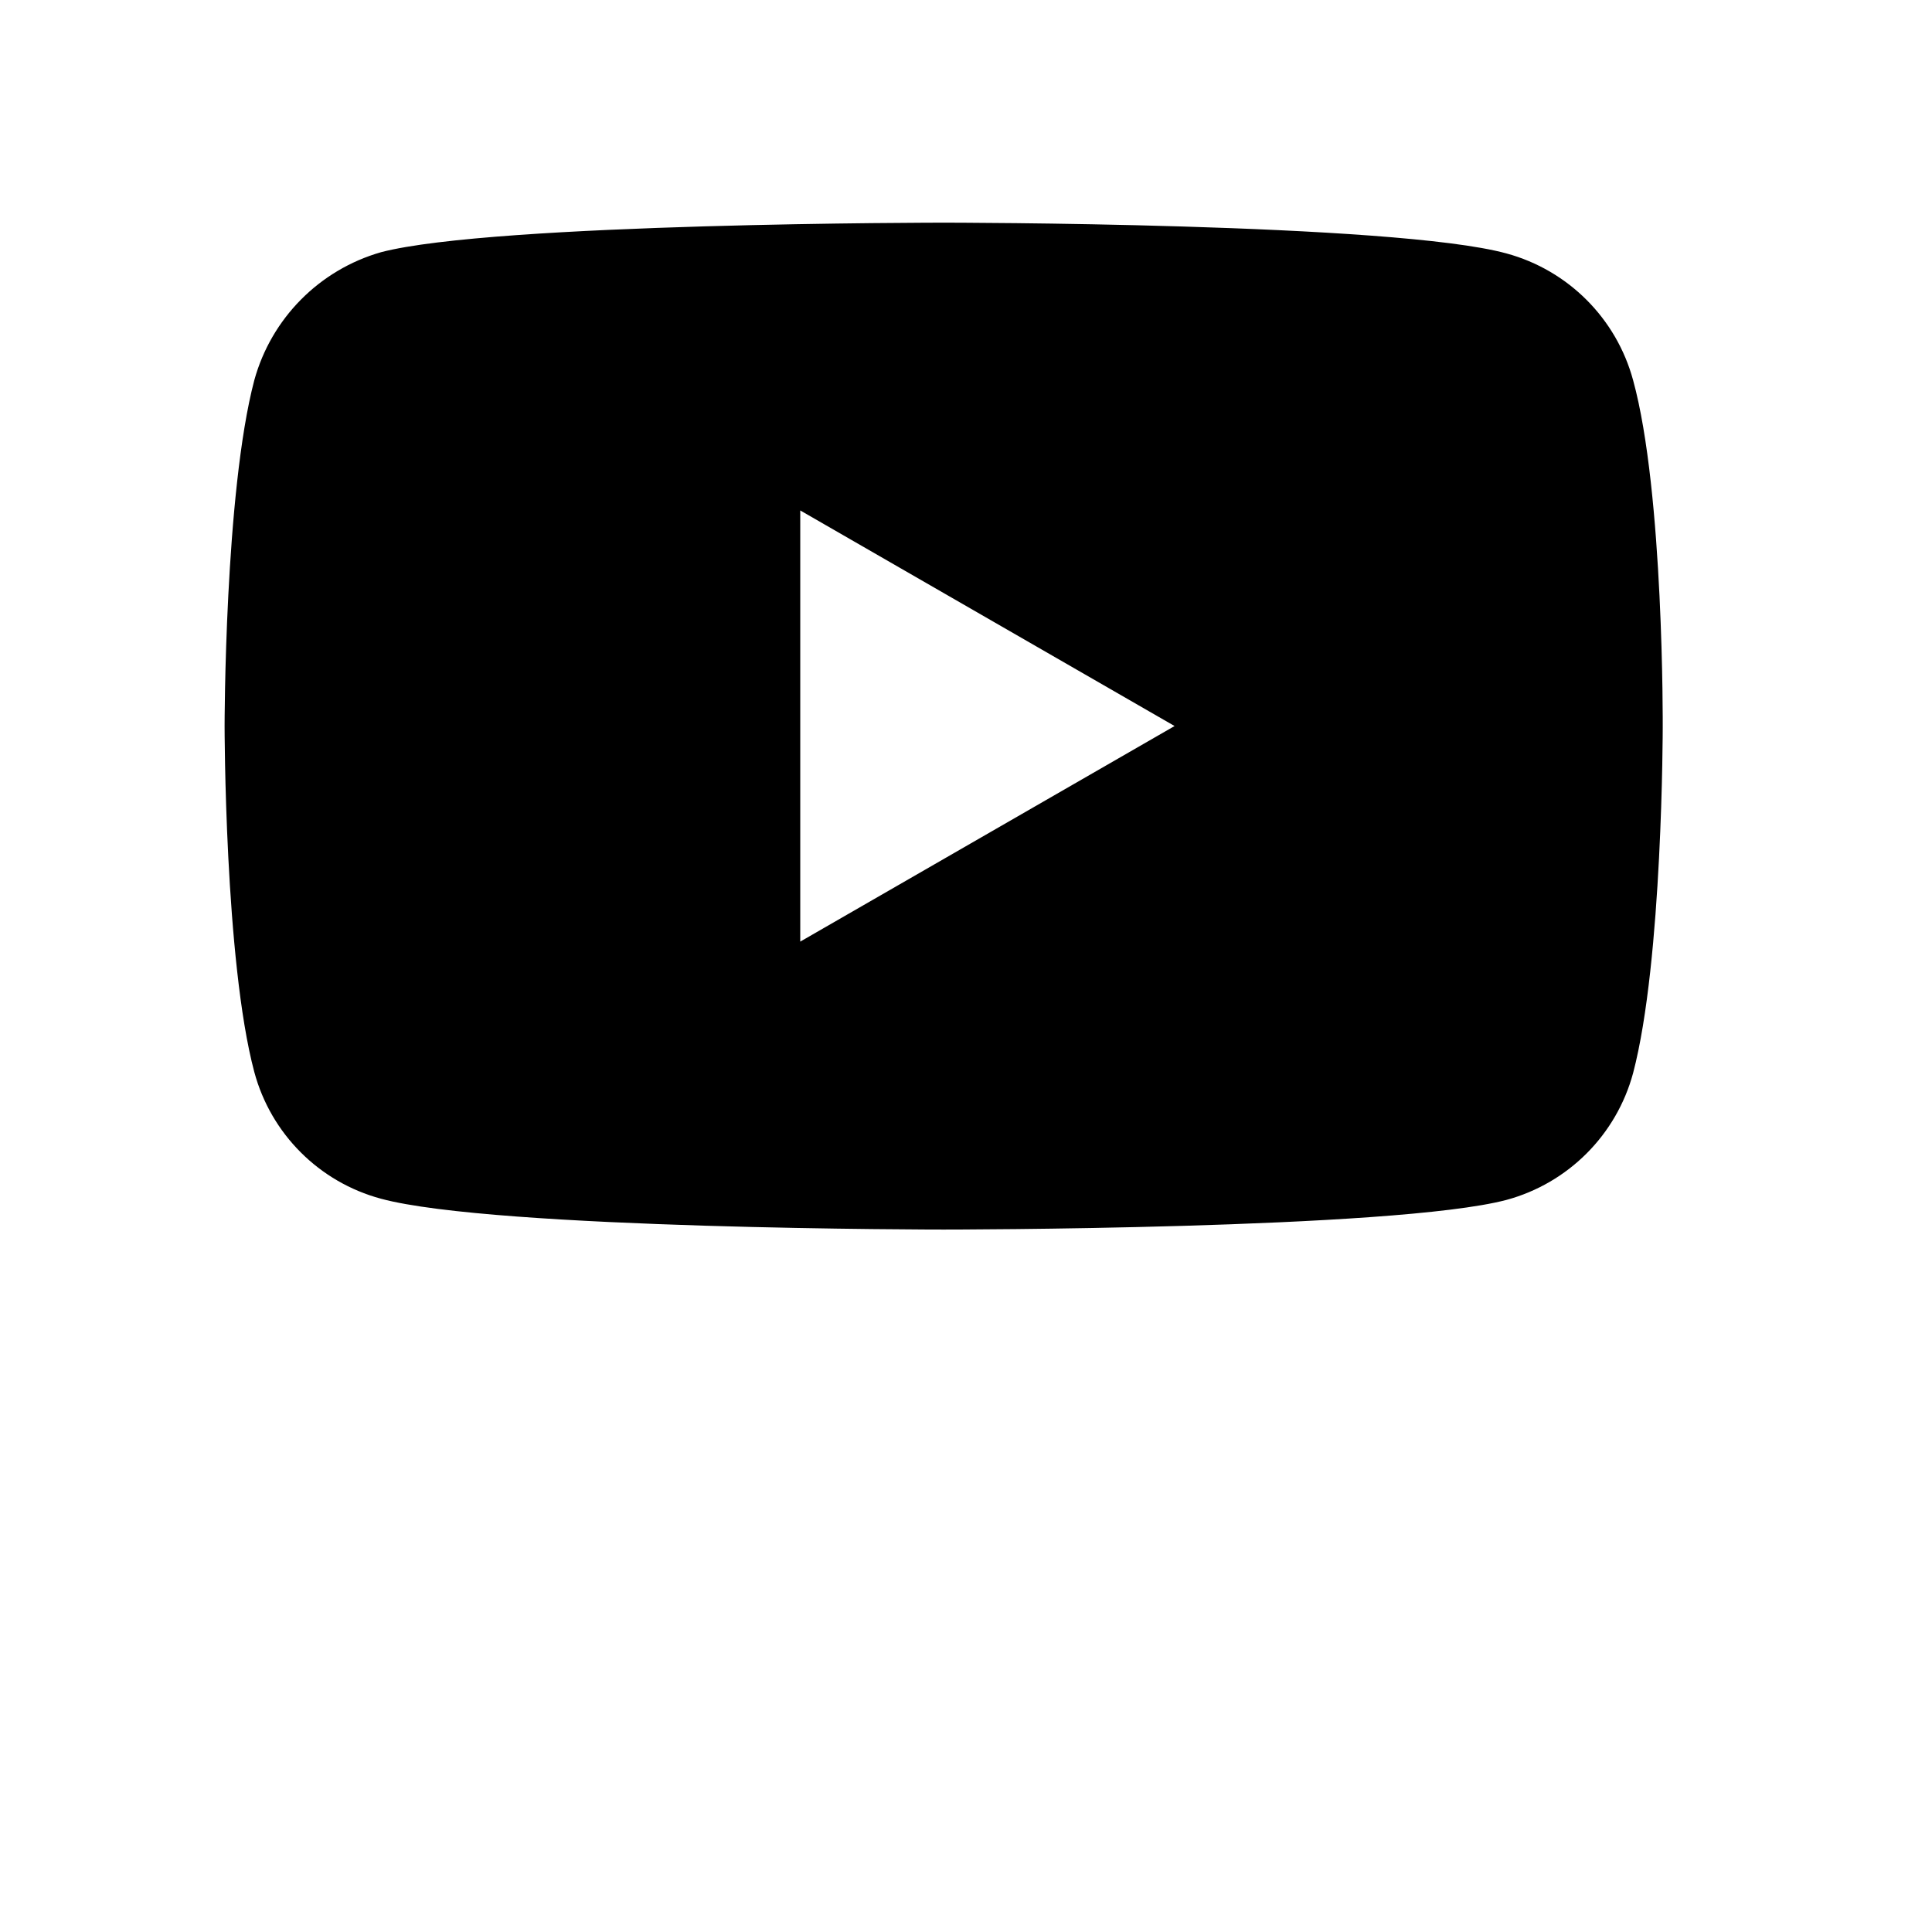
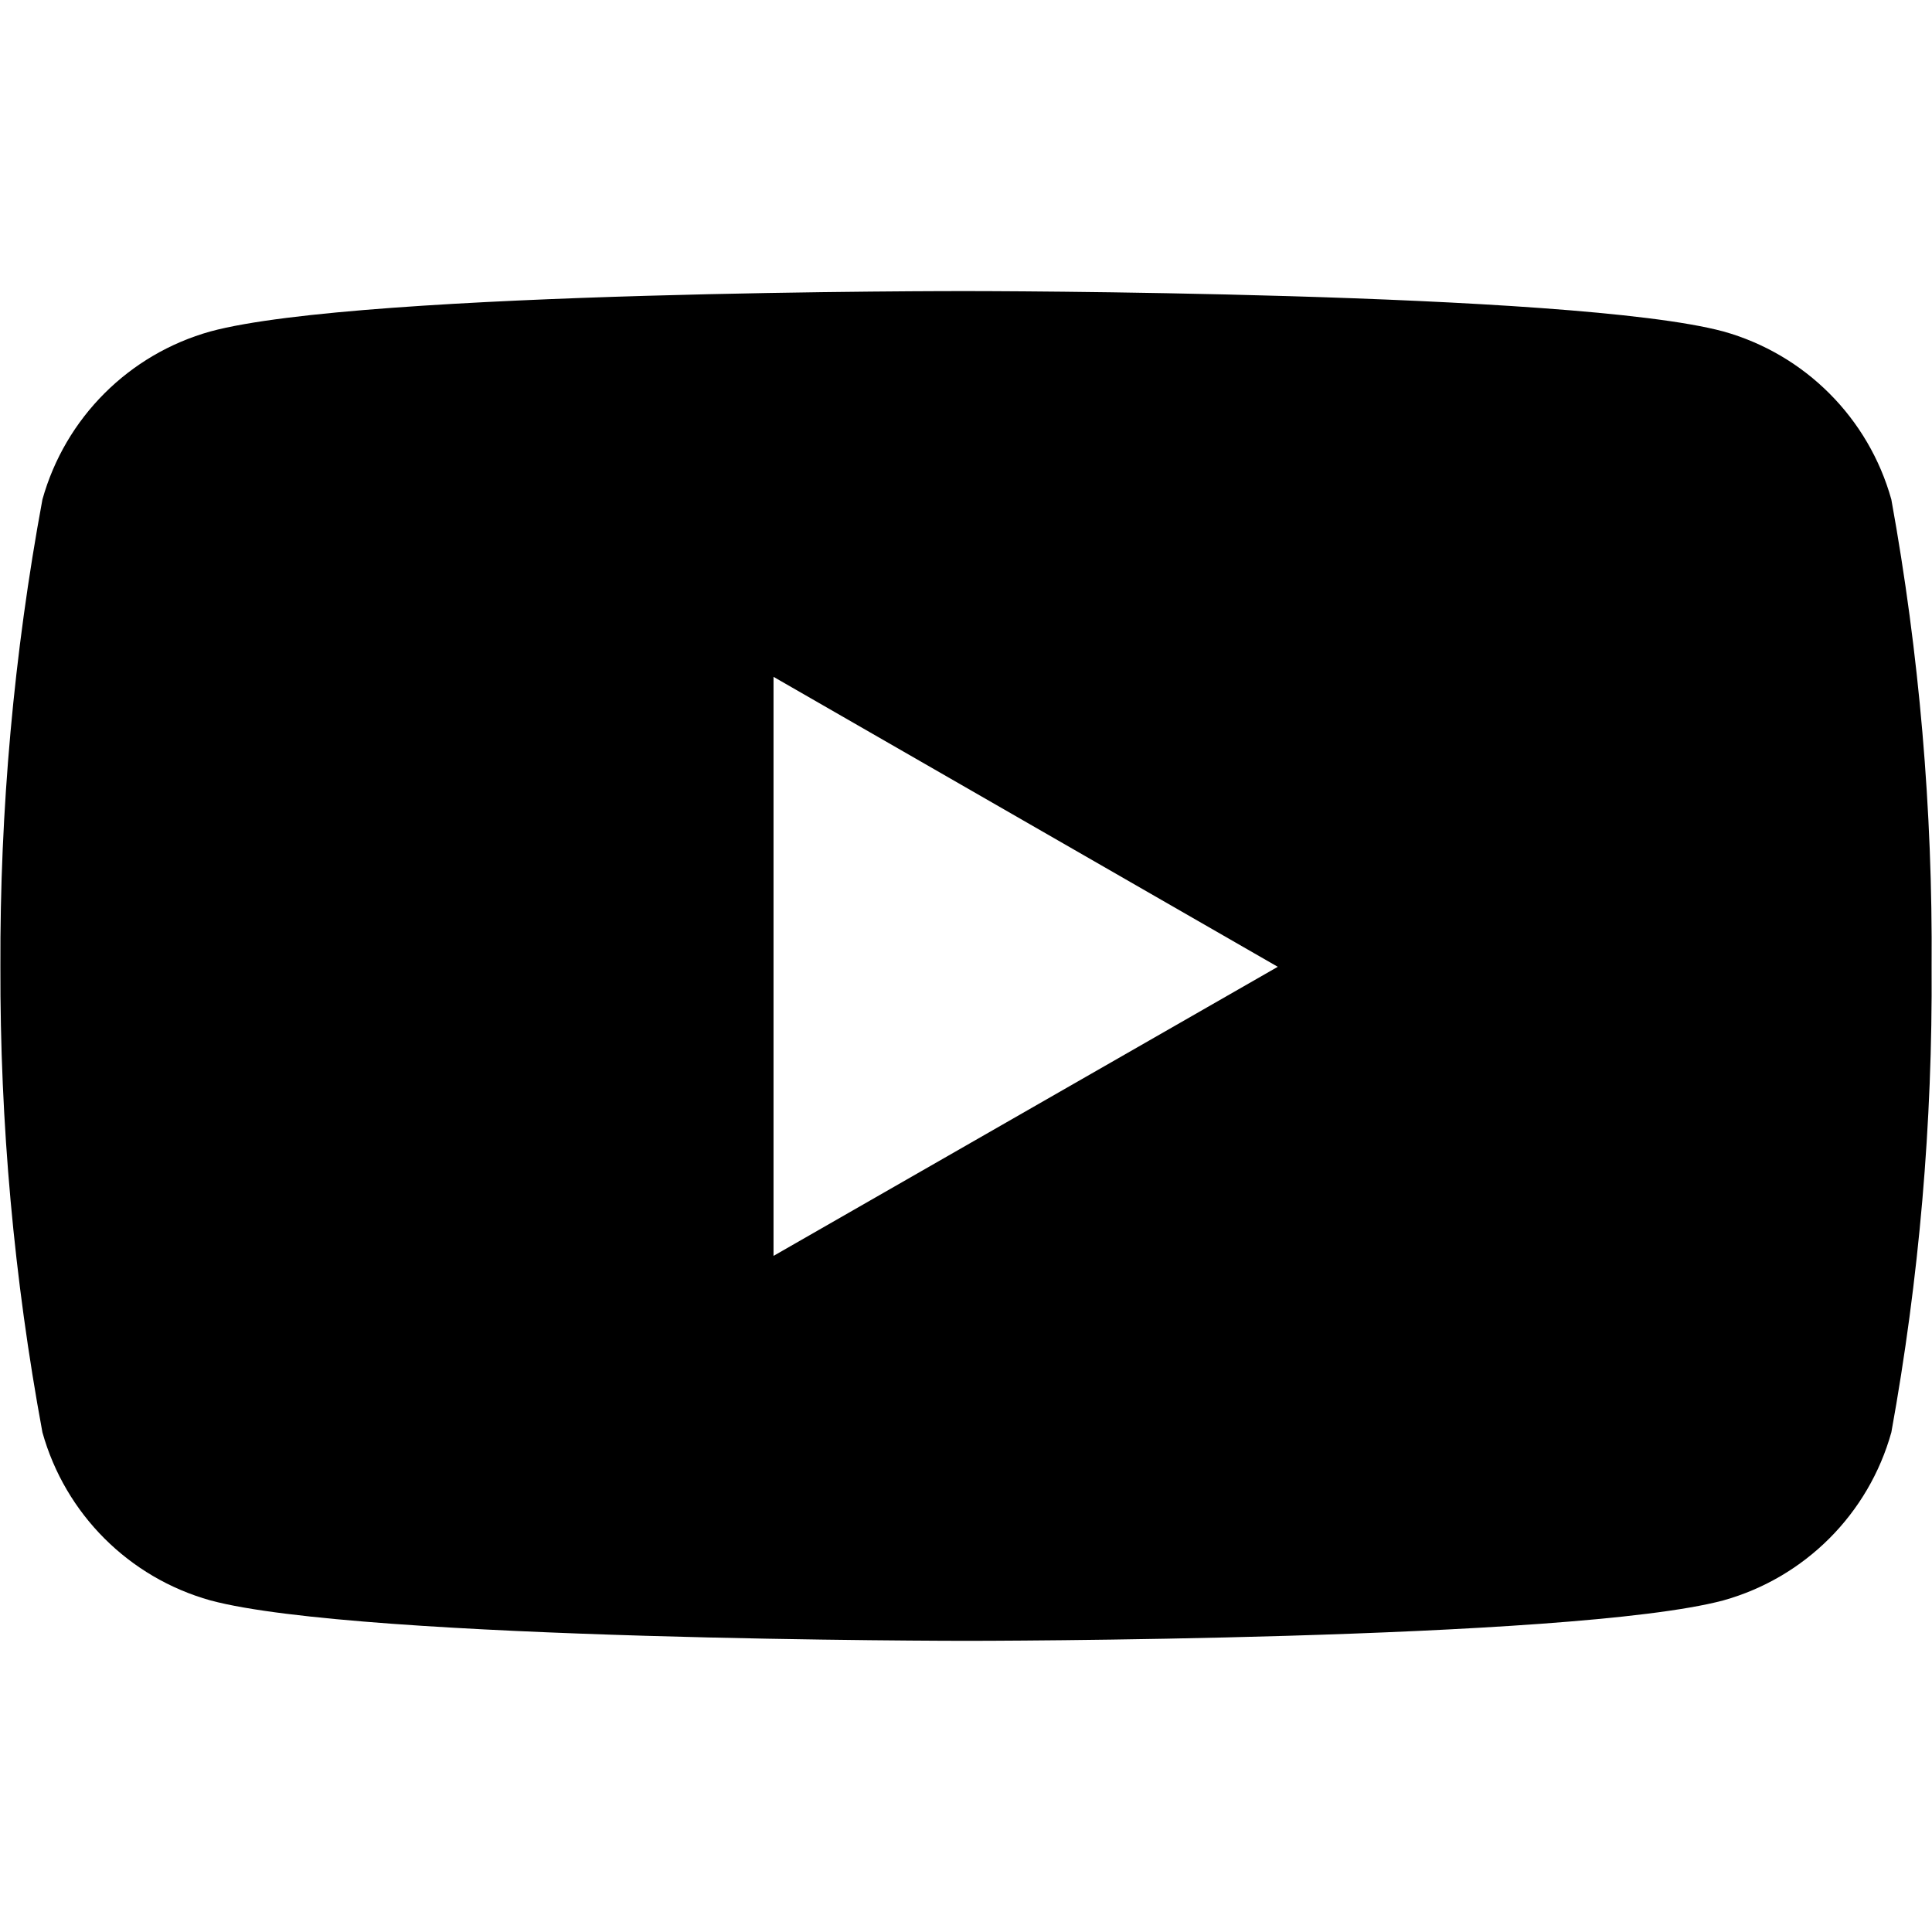
- <svg xmlns="http://www.w3.org/2000/svg" id="youtube" aria-labelledby="simpleicons-youtube-icon" role="img" viewBox="0 0 24 24">
-   <path d="M20.287 4.723a2.239 2.239 0 0 0-1.574-1.575c-1.397-.382-6.99-.382-6.99-.382s-5.592 0-6.99.367a2.286 2.286 0 0 0-1.574 1.59C2.79 6.121 2.79 9.019 2.79 9.019s0 2.915.369 4.298a2.229 2.229 0 0 0 1.574 1.574c1.413.383 6.99.383 6.99.383s5.593 0 6.99-.368a2.237 2.237 0 0 0 1.574-1.576c.368-1.396.368-4.295.368-4.295s.016-2.914-.368-4.312zM9.941 11.697V6.341l4.65 2.678-4.65 2.678z" />
+ <svg xmlns="http://www.w3.org/2000/svg" aria-labelledby="simpleicons-youtube-icon" role="img" viewBox="0 0 24 24">
+   <path class="a" d="M23.495 6.205a3.007 3.007 0 0 0-2.088-2.088c-1.87-.501-9.396-.501-9.396-.501s-7.507-.01-9.396.501A3.007 3.007 0 0 0 .527 6.205a31.247 31.247 0 0 0-.522 5.805 31.247 31.247 0 0 0 .522 5.783 3.007 3.007 0 0 0 2.088 2.088c1.868.502 9.396.502 9.396.502s7.506 0 9.396-.502a3.007 3.007 0 0 0 2.088-2.088 31.247 31.247 0 0 0 .5-5.783 31.247 31.247 0 0 0-.5-5.805zM9.609 15.601V8.408l6.264 3.602z" />
</svg>
